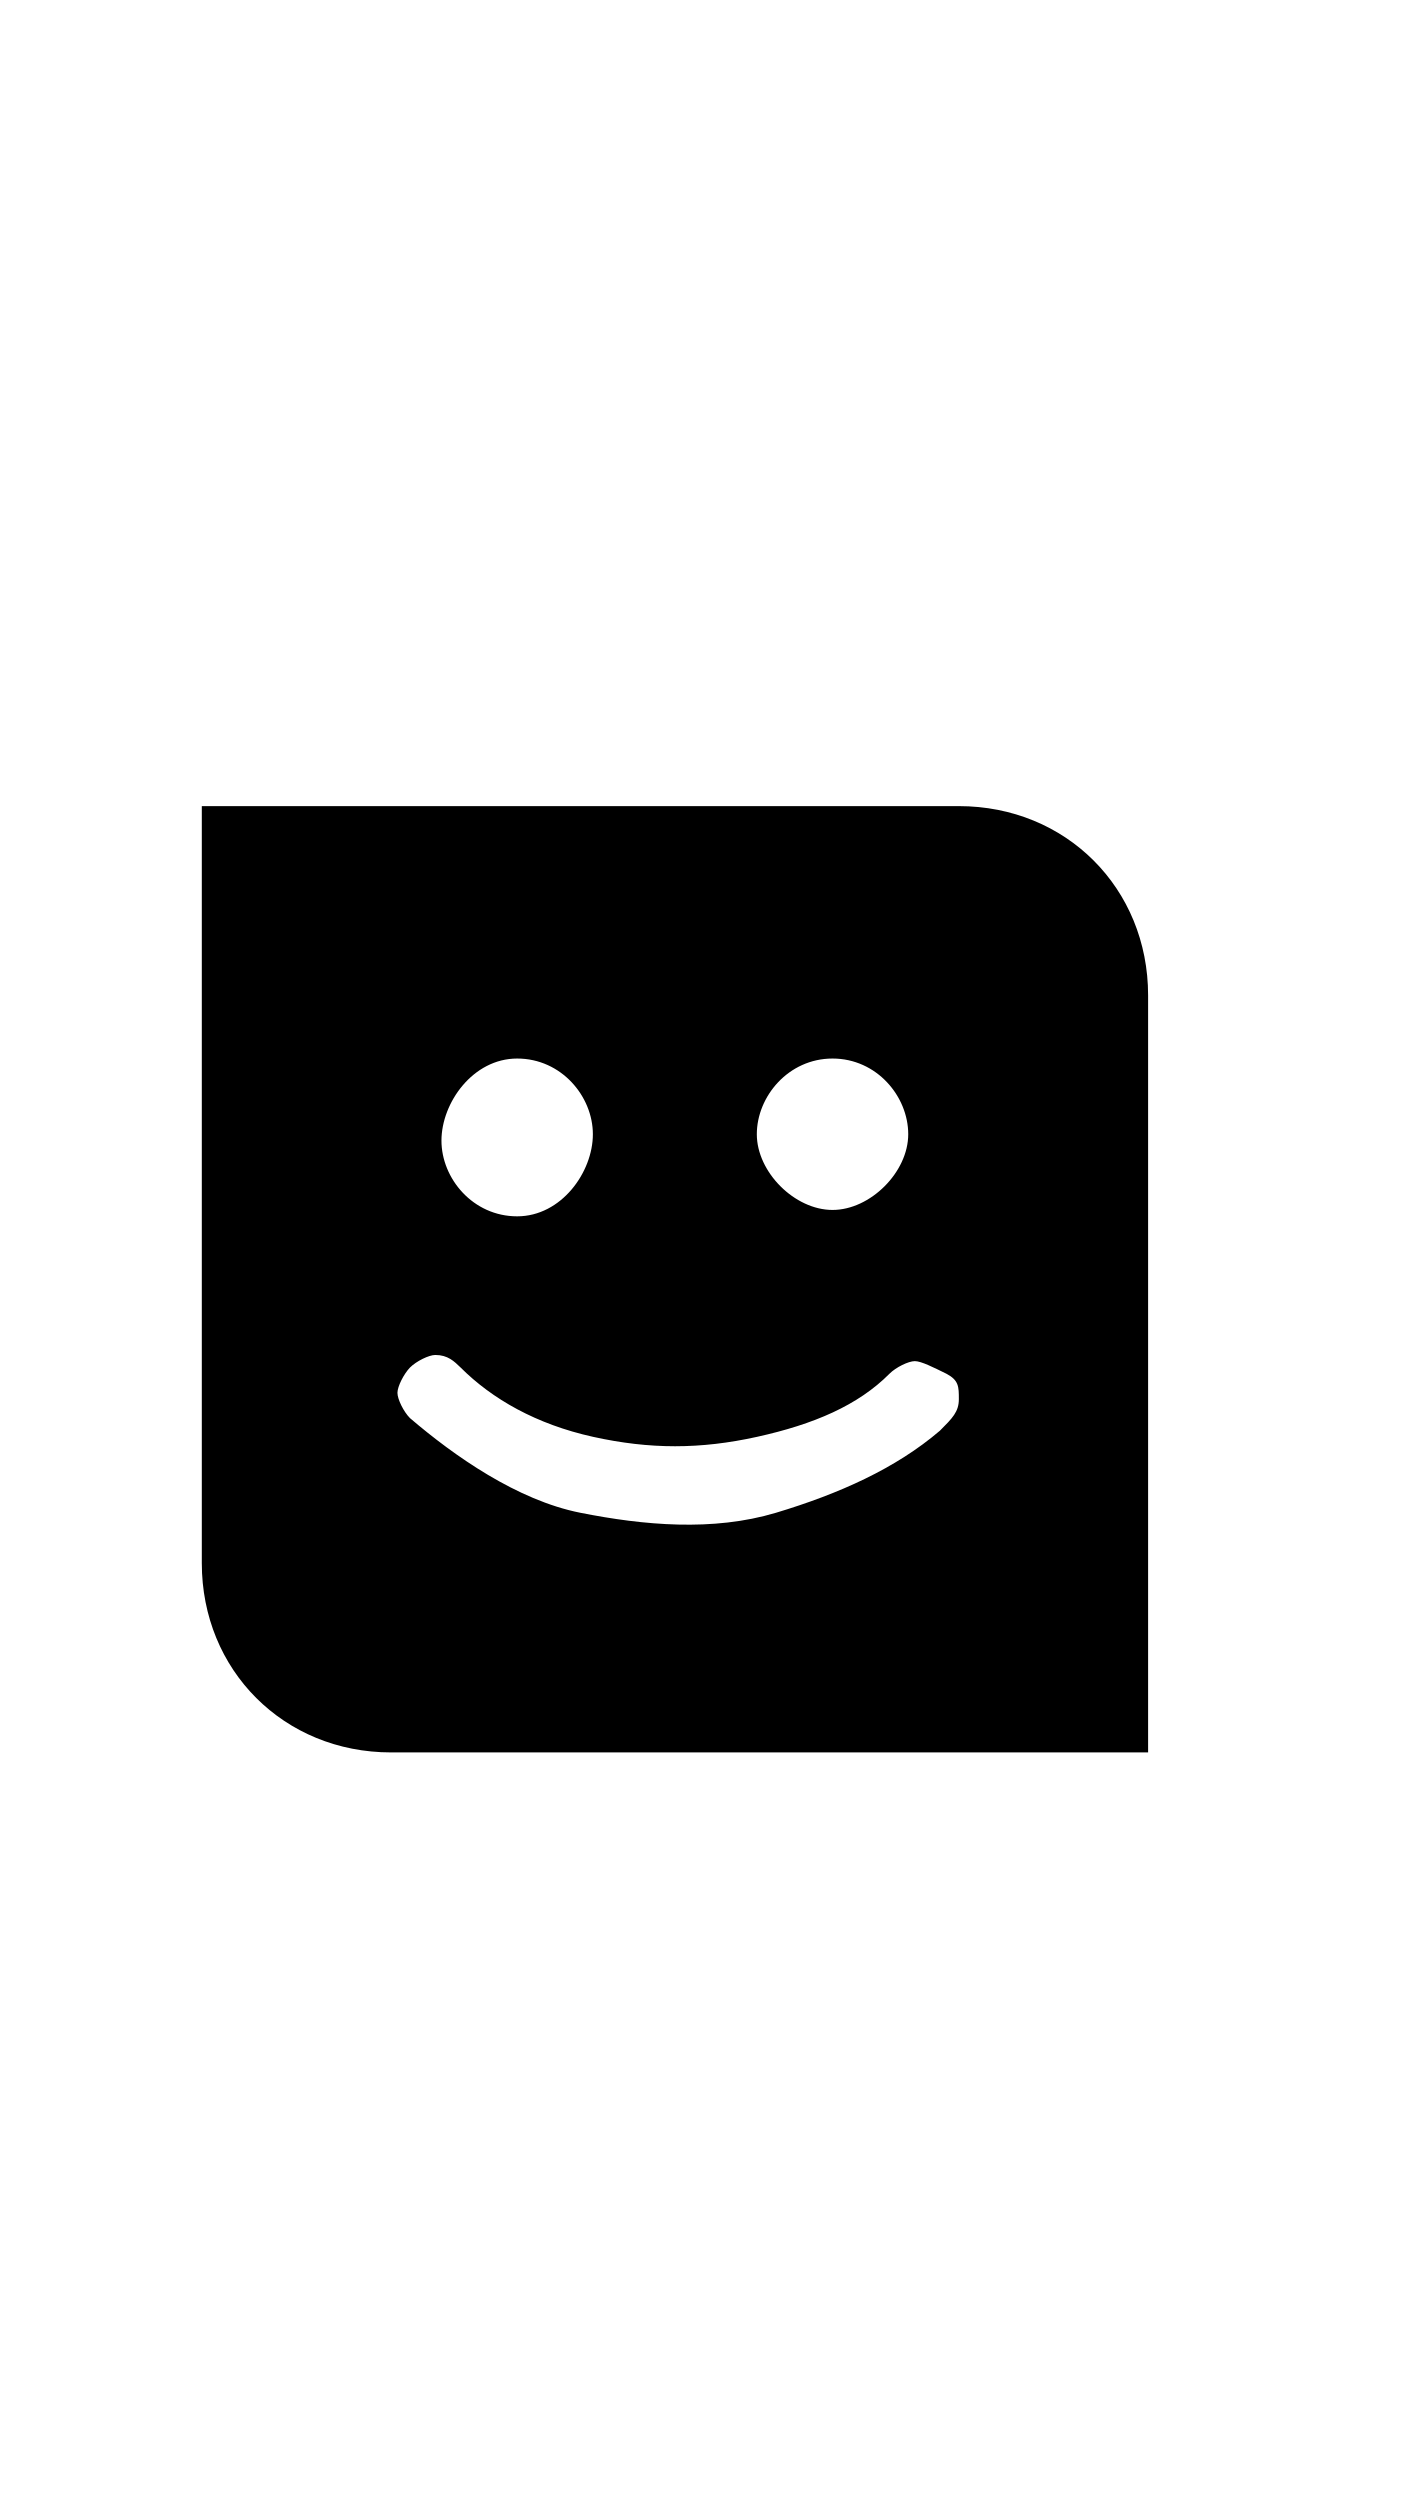
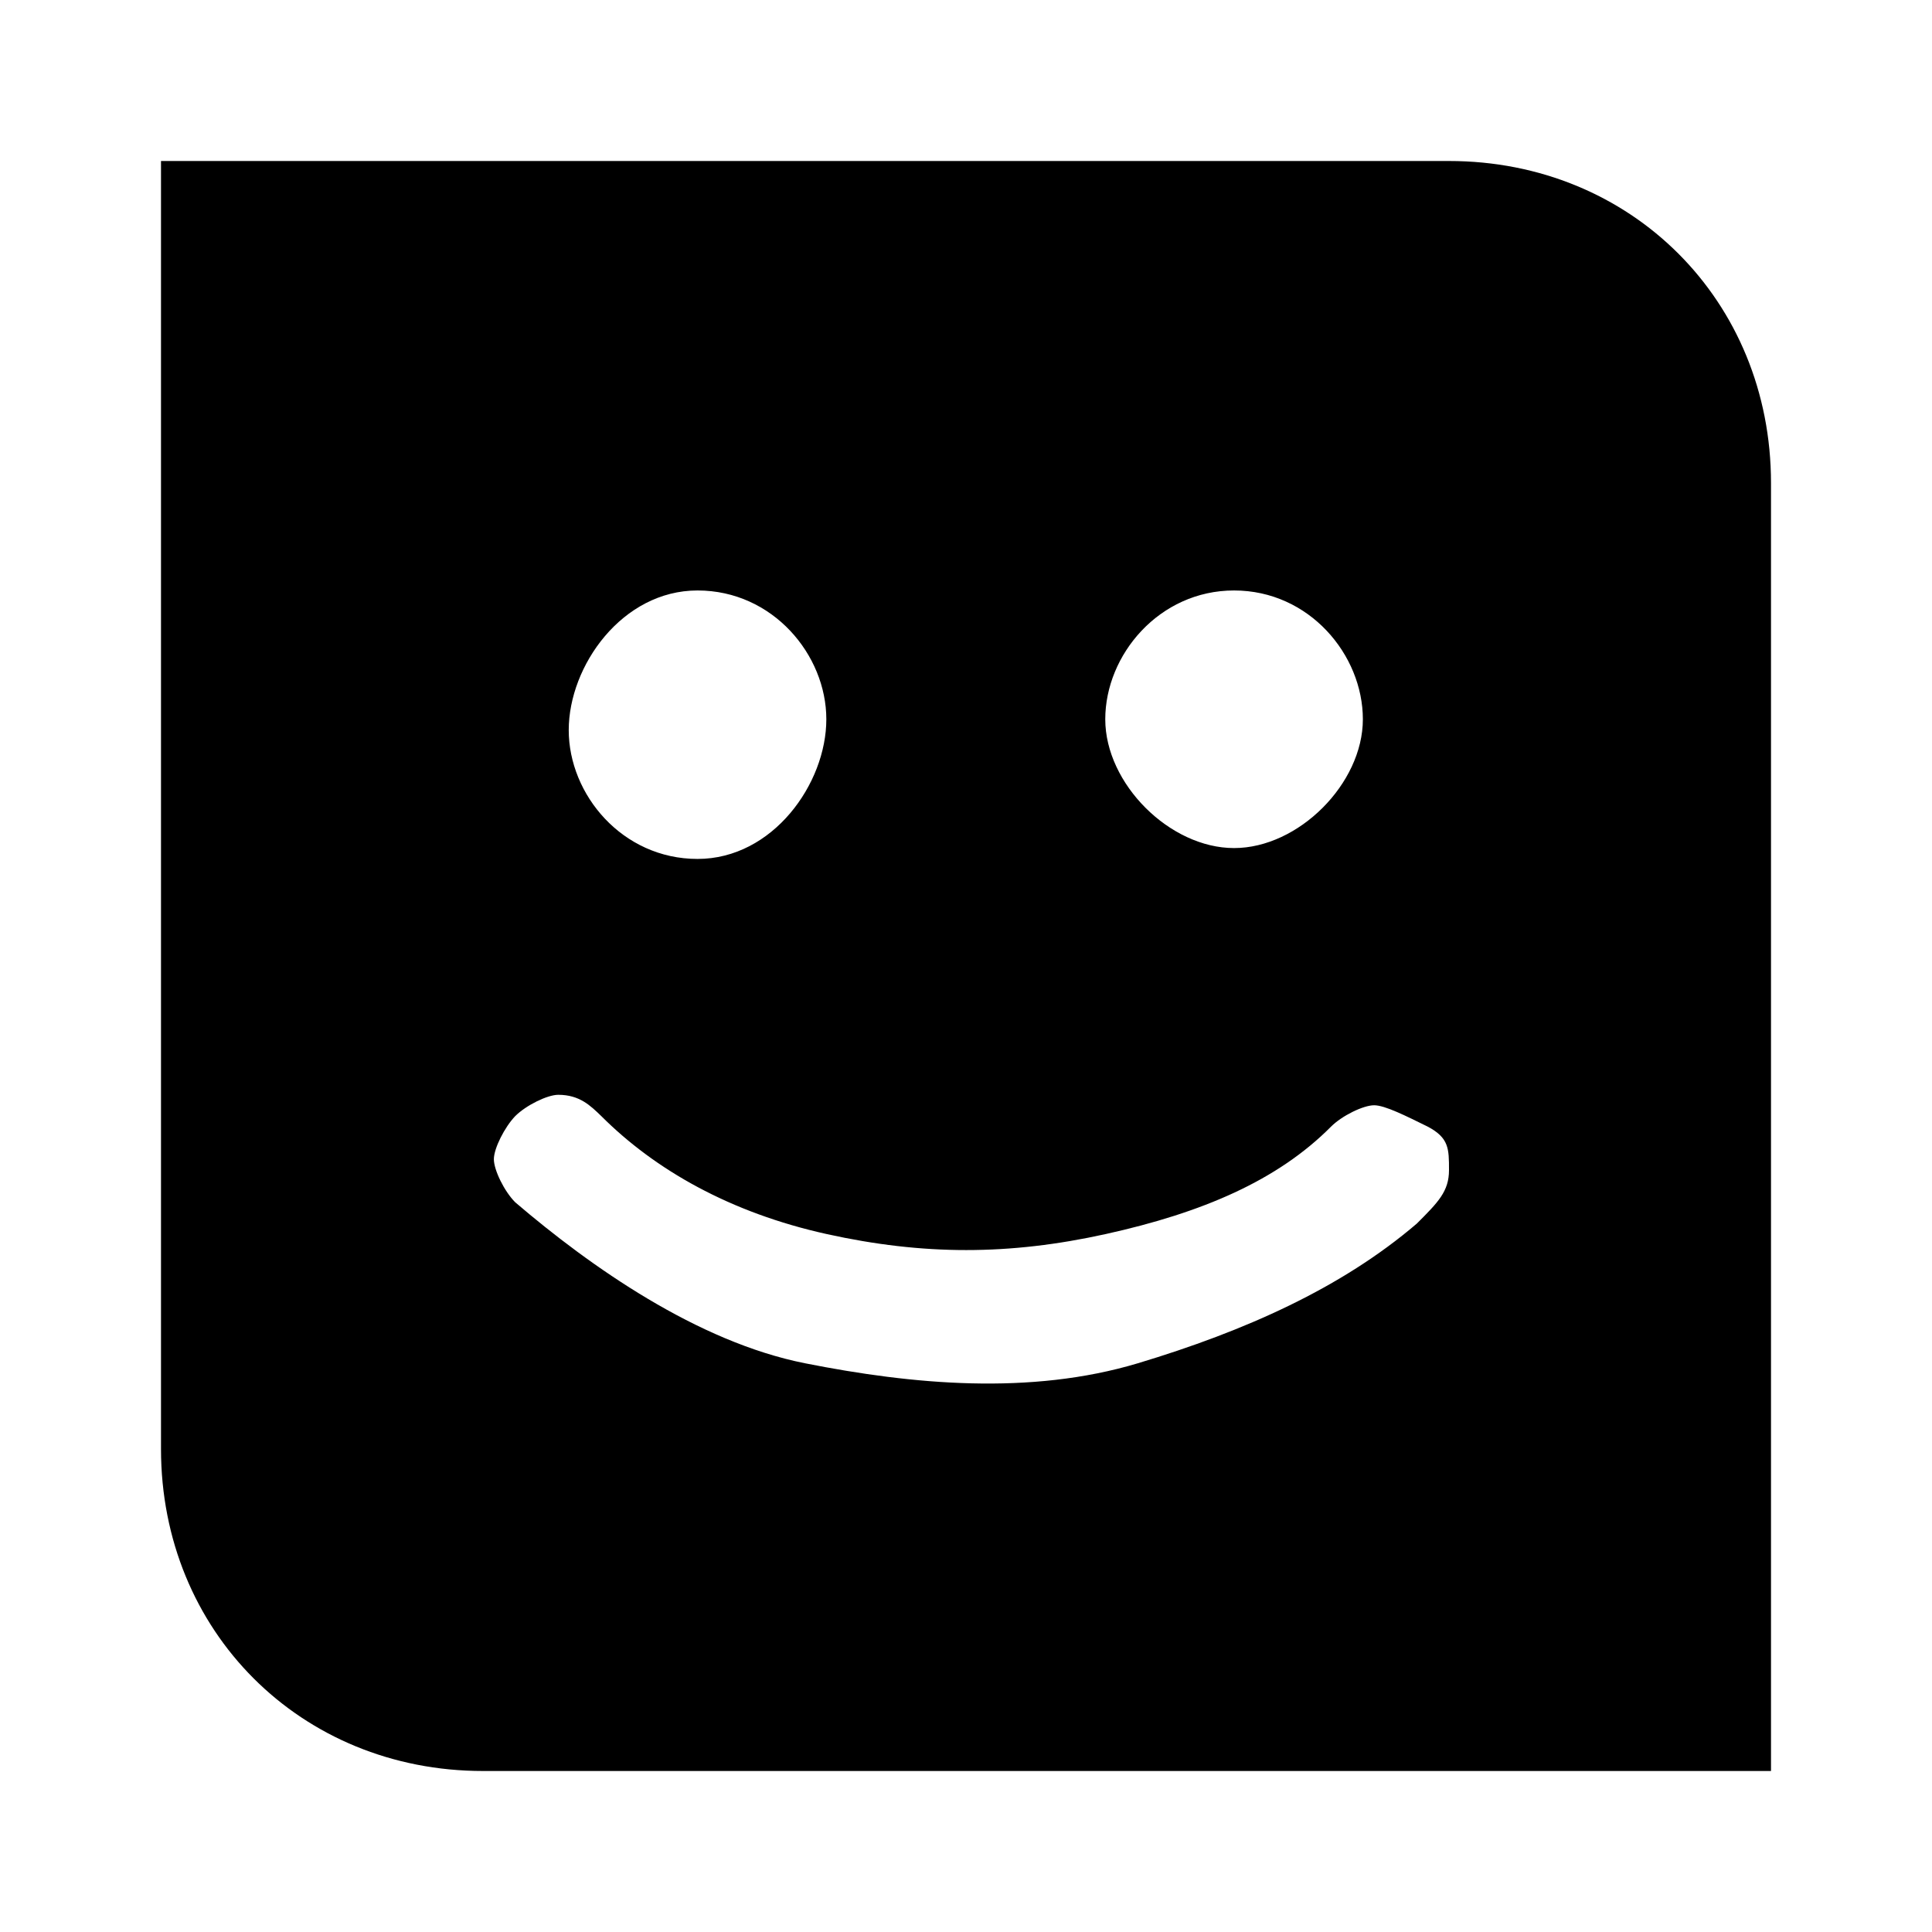
- <svg xmlns="http://www.w3.org/2000/svg" id="Layer_1" viewBox="0 0 640 1136">
-   <path d="M435.7 366.3h-344v344c0 48.7 37.3 86 86 86h344v-344c0-48.7-37.3-86-86-86zM378.3 481c20.1 0 34.4 17.2 34.4 34.4s-17.2 34.4-34.4 34.4-34.4-17.2-34.4-34.4 14.4-34.4 34.4-34.4zM235 481c20.1 0 34.4 17.2 34.4 34.4s-14.3 37.3-34.4 37.3-34.4-17.2-34.4-34.4S214.9 481 235 481zm200.7 154.8c0 5.7-2.9 8.6-8.6 14.3-20.1 17.2-45.9 28.7-74.5 37.3-28.7 8.6-60.2 5.7-88.9 0s-57.3-25.8-77.4-43c-2.9-2.9-5.7-8.6-5.7-11.5 0-2.9 2.9-8.6 5.7-11.5 2.9-2.9 8.6-5.7 11.5-5.7 5.7 0 8.6 2.9 11.5 5.7 14.3 14.3 34.4 25.8 60.2 31.5 25.8 5.7 48.7 5.7 74.5 0s45.9-14.3 60.2-28.7c2.9-2.9 8.6-5.7 11.5-5.7 2.9 0 8.6 2.9 14.3 5.7 5.7 3 5.7 5.9 5.7 11.6z" />
+ <svg xmlns="http://www.w3.org/2000/svg" viewBox="0 0 48 48" width="48" height="48">
+   <path d="M36 4H4v32c0 4.53 3.47 8 8 8h32V12c0-4.53-3.47-8-8-8zm-5.34 10.67c1.87 0 3.2 1.6 3.2 3.2s-1.6 3.2-3.2 3.2-3.2-1.6-3.2-3.2 1.34-3.2 3.2-3.2zm-13.33 0c1.87 0 3.2 1.6 3.2 3.2s-1.33 3.47-3.2 3.47-3.2-1.6-3.2-3.2 1.33-3.47 3.2-3.47zM36 29.07c0 .53-.27.8-.8 1.33-1.87 1.6-4.27 2.67-6.93 3.47-2.67.8-5.6.53-8.27 0s-5.33-2.4-7.2-4c-.27-.27-.53-.8-.53-1.07s.27-.8.53-1.07c.27-.27.8-.53 1.07-.53.53 0 .8.27 1.07.53 1.33 1.33 3.2 2.4 5.6 2.93 2.4.53 4.53.53 6.93 0 2.4-.53 4.27-1.33 5.6-2.67.27-.27.8-.53 1.07-.53s.8.27 1.33.53c.53.28.53.55.53 1.08z" />
</svg>
